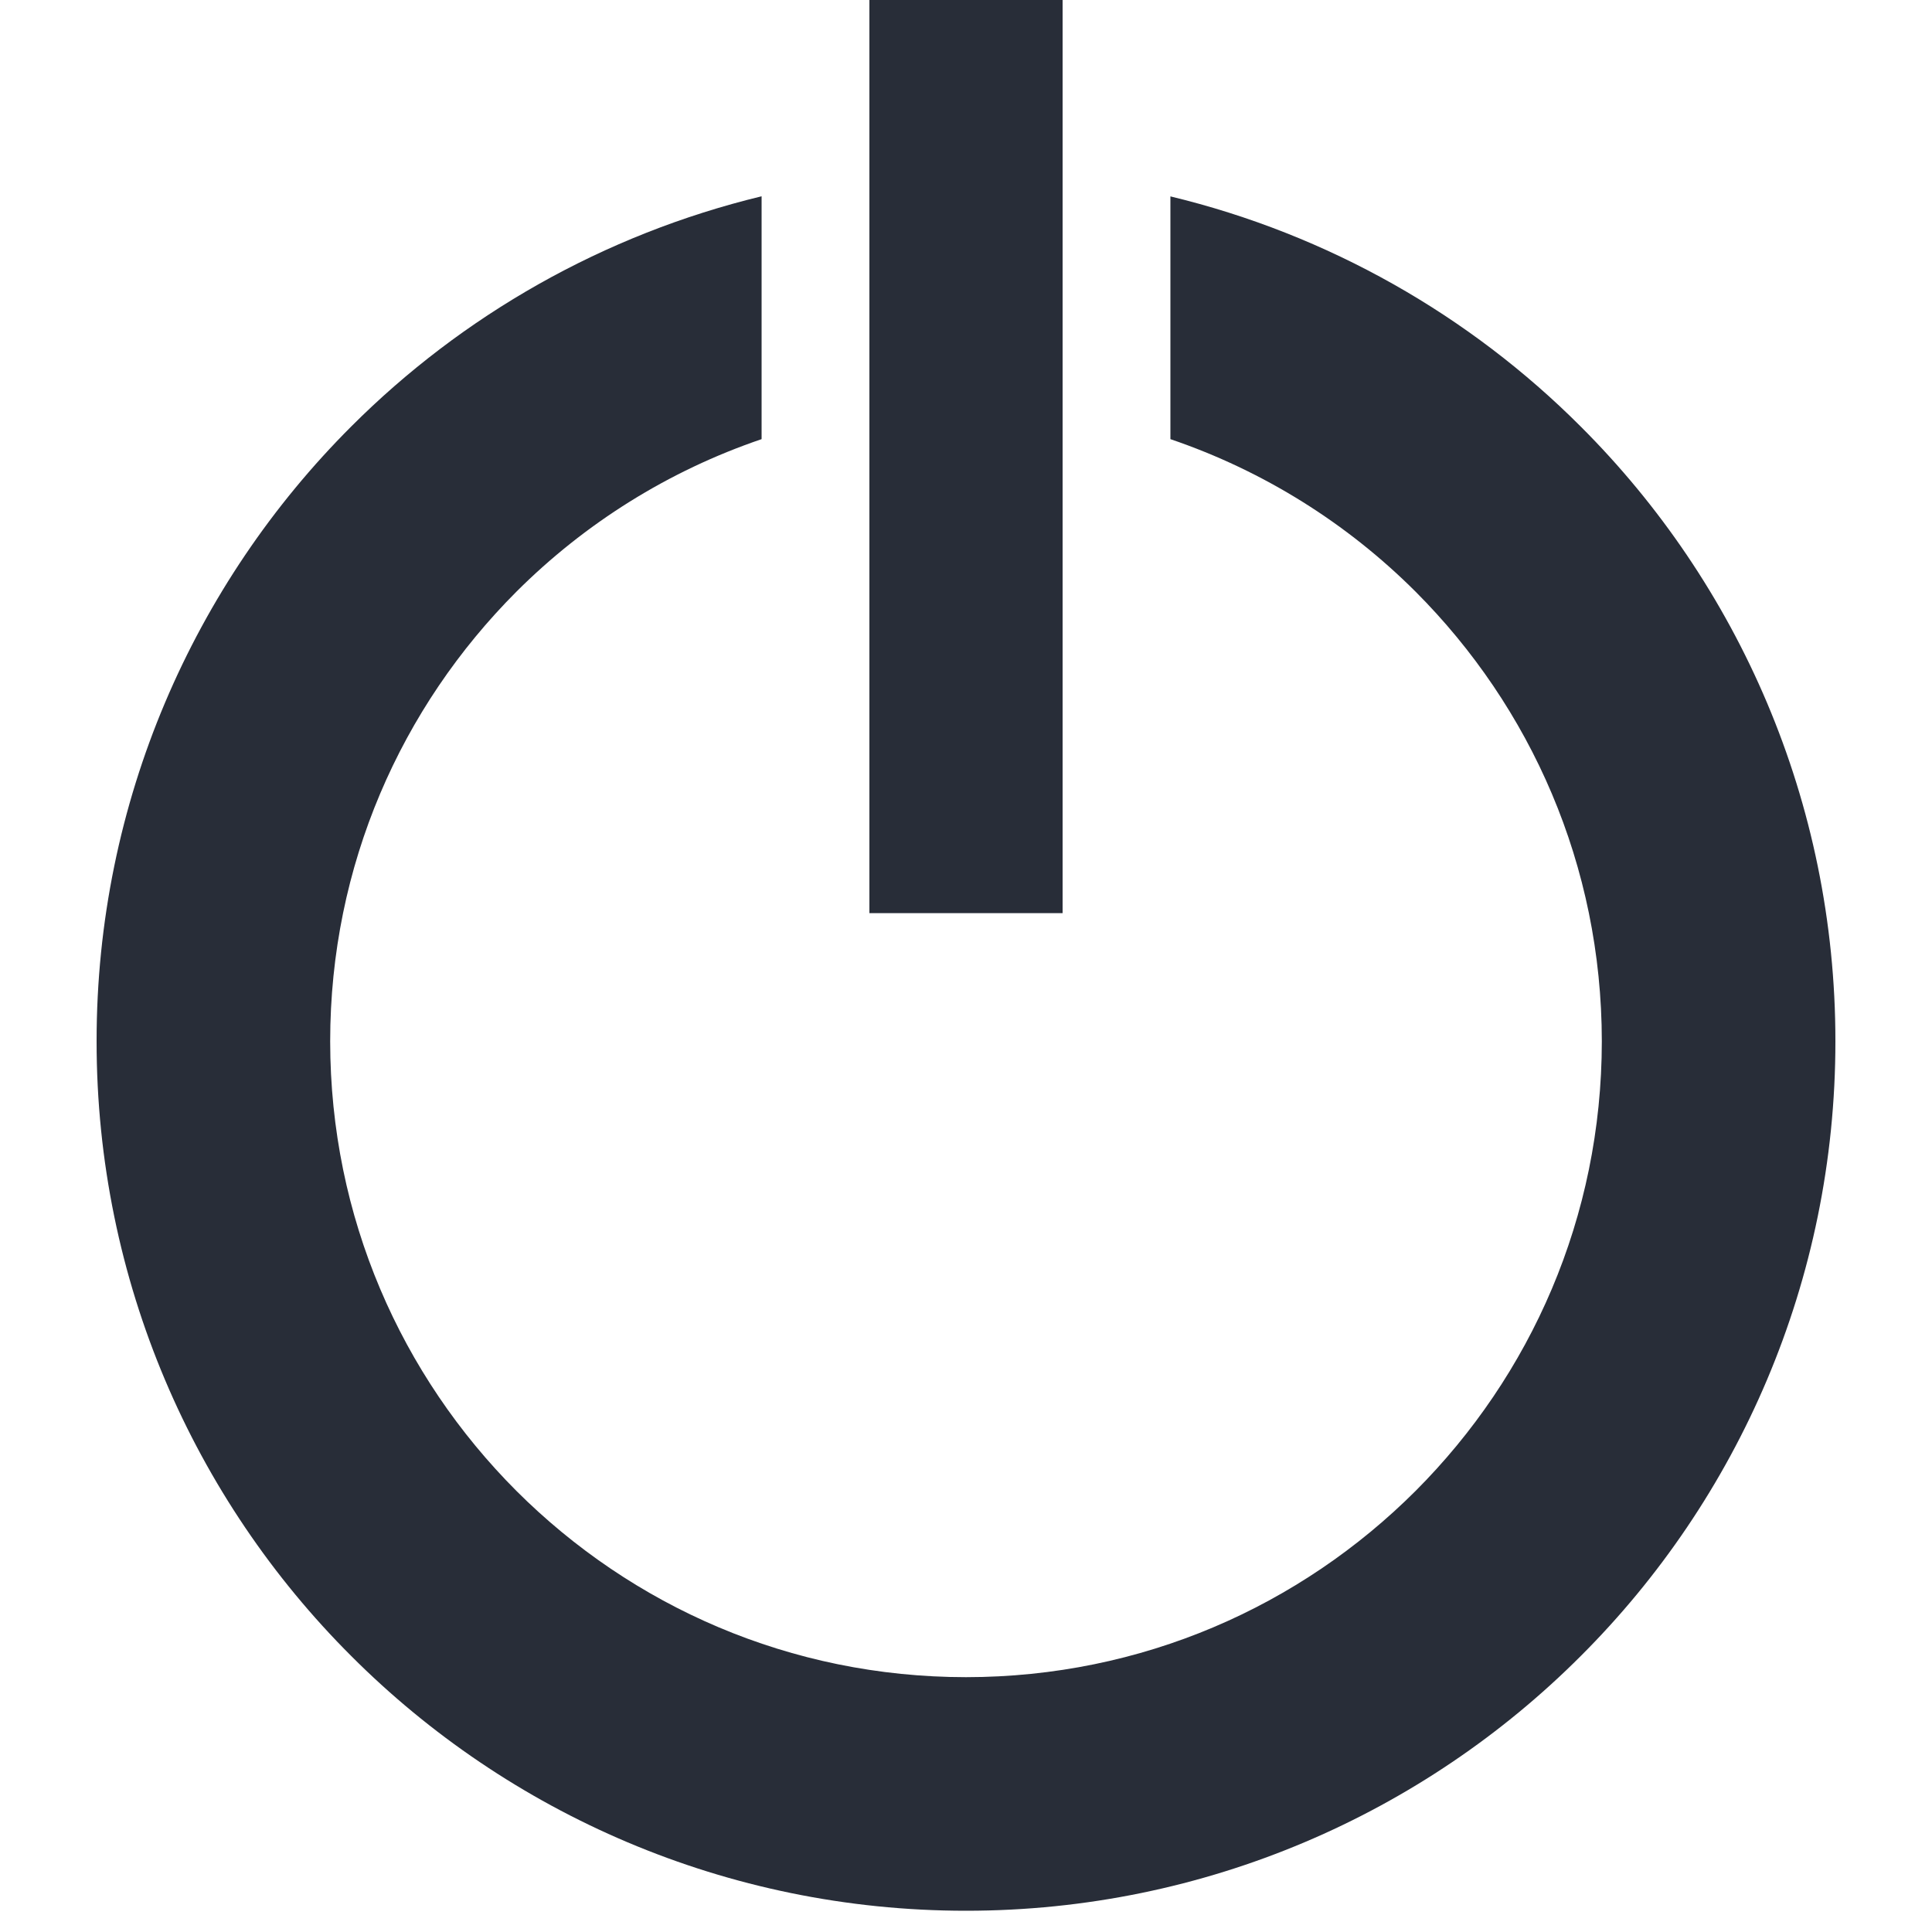
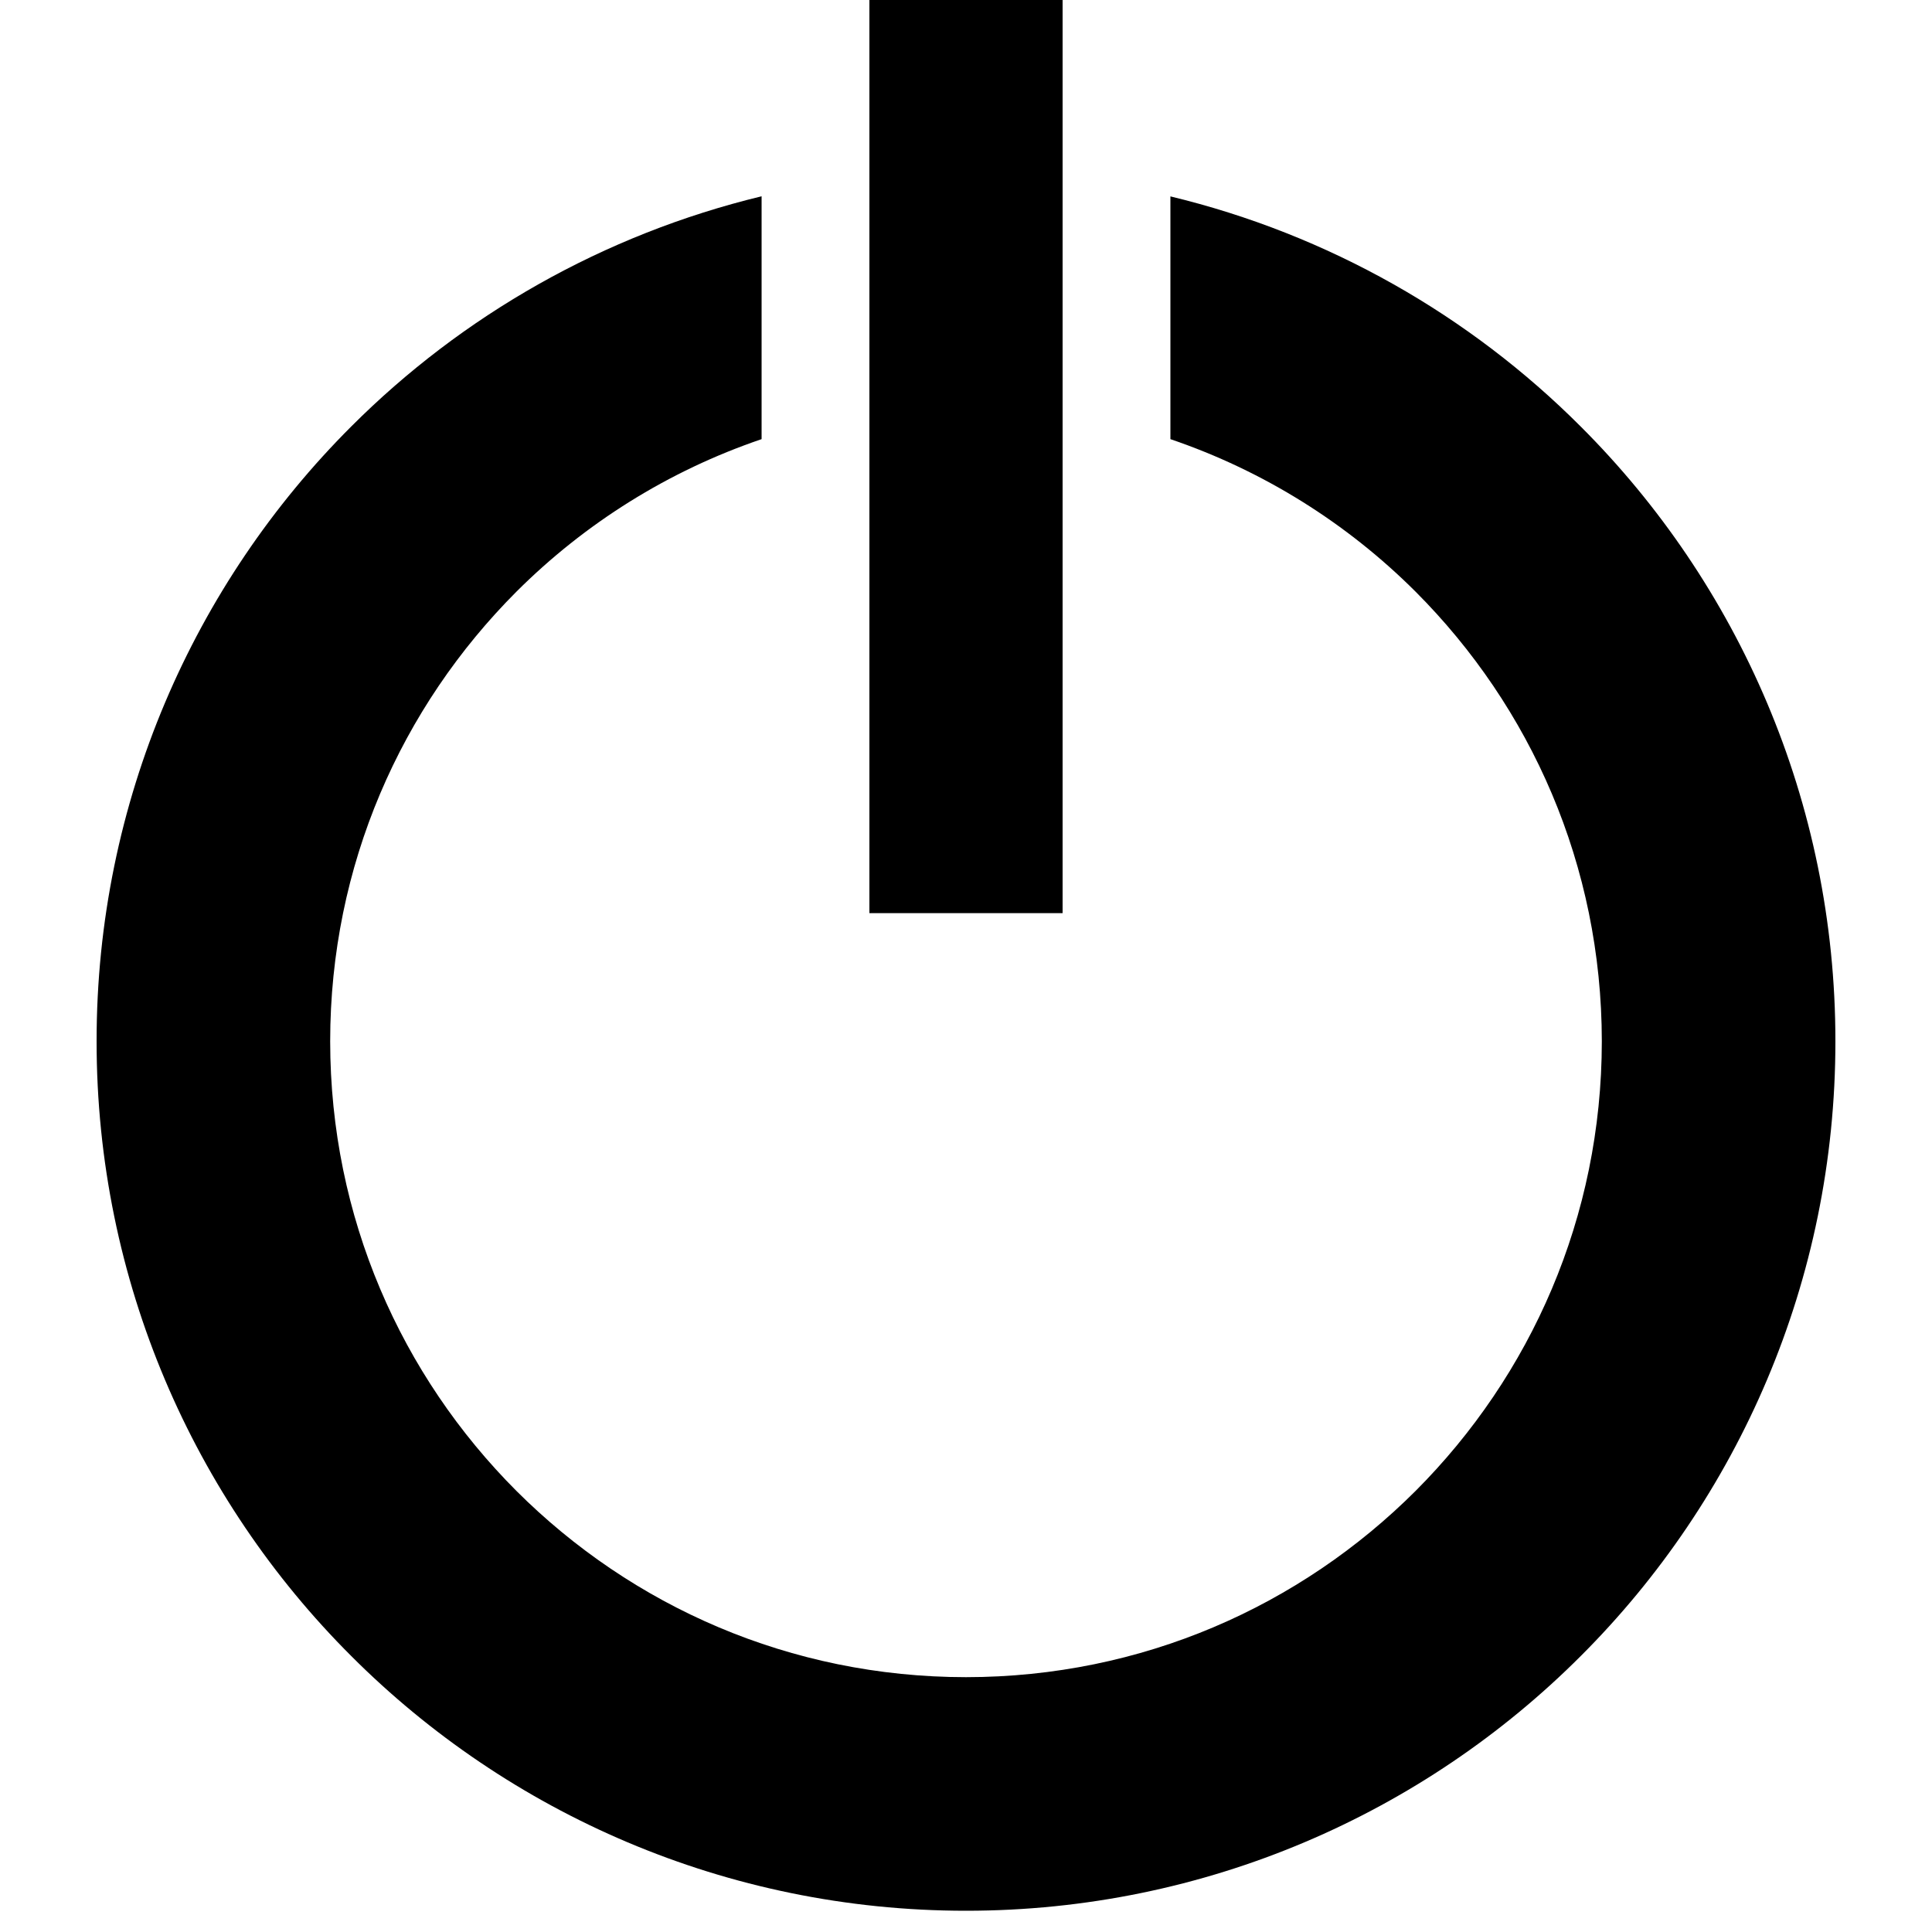
<svg xmlns="http://www.w3.org/2000/svg" width="32px" height="32px" viewBox="0 0 18 20" version="1.1">
  <defs />
  <g id="Page-1" stroke="none" stroke-width="1" fill="none" fill-rule="evenodd">
-     <g id="02-KSG-icons" transform="translate(-421, -514)" fill-rule="nonzero" fill="#282D38">
+     <g id="02-KSG-icons" transform="translate(-421, -514)" fill-rule="nonzero" fill="currentColor">
      <path d="M436.364,518.416 C437.991,520.04 439.001,522.298 439,524.779 C439.001,527.261 437.991,529.519 436.364,531.143 C434.739,532.77 432.481,533.78 430,533.78 C427.519,533.78 425.261,532.77 423.636,531.143 C422.009,529.519 420.999,527.261 421,524.779 C420.999,522.298 422.009,520.04 423.636,518.415 C424.784,517.266 426.249,516.427 427.884,516.032 L427.884,518.546 C426.919,518.874 426.054,519.418 425.346,520.125 C424.153,521.32 423.418,522.958 423.418,524.78 C423.419,526.601 424.153,528.239 425.346,529.434 C426.541,530.627 428.179,531.361 430,531.362 C431.822,531.361 433.459,530.627 434.654,529.434 C435.847,528.239 436.581,526.601 436.582,524.78 C436.581,522.958 435.847,521.32 434.654,520.125 C433.946,519.418 433.081,518.874 432.116,518.546 L432.116,516.033 C433.751,516.427 435.216,517.266 436.364,518.416 Z M431,523.453 L429,523.453 L429,514 L431,514 L431,523.453 Z" id="reset" />
    </g>
  </g>
</svg>
